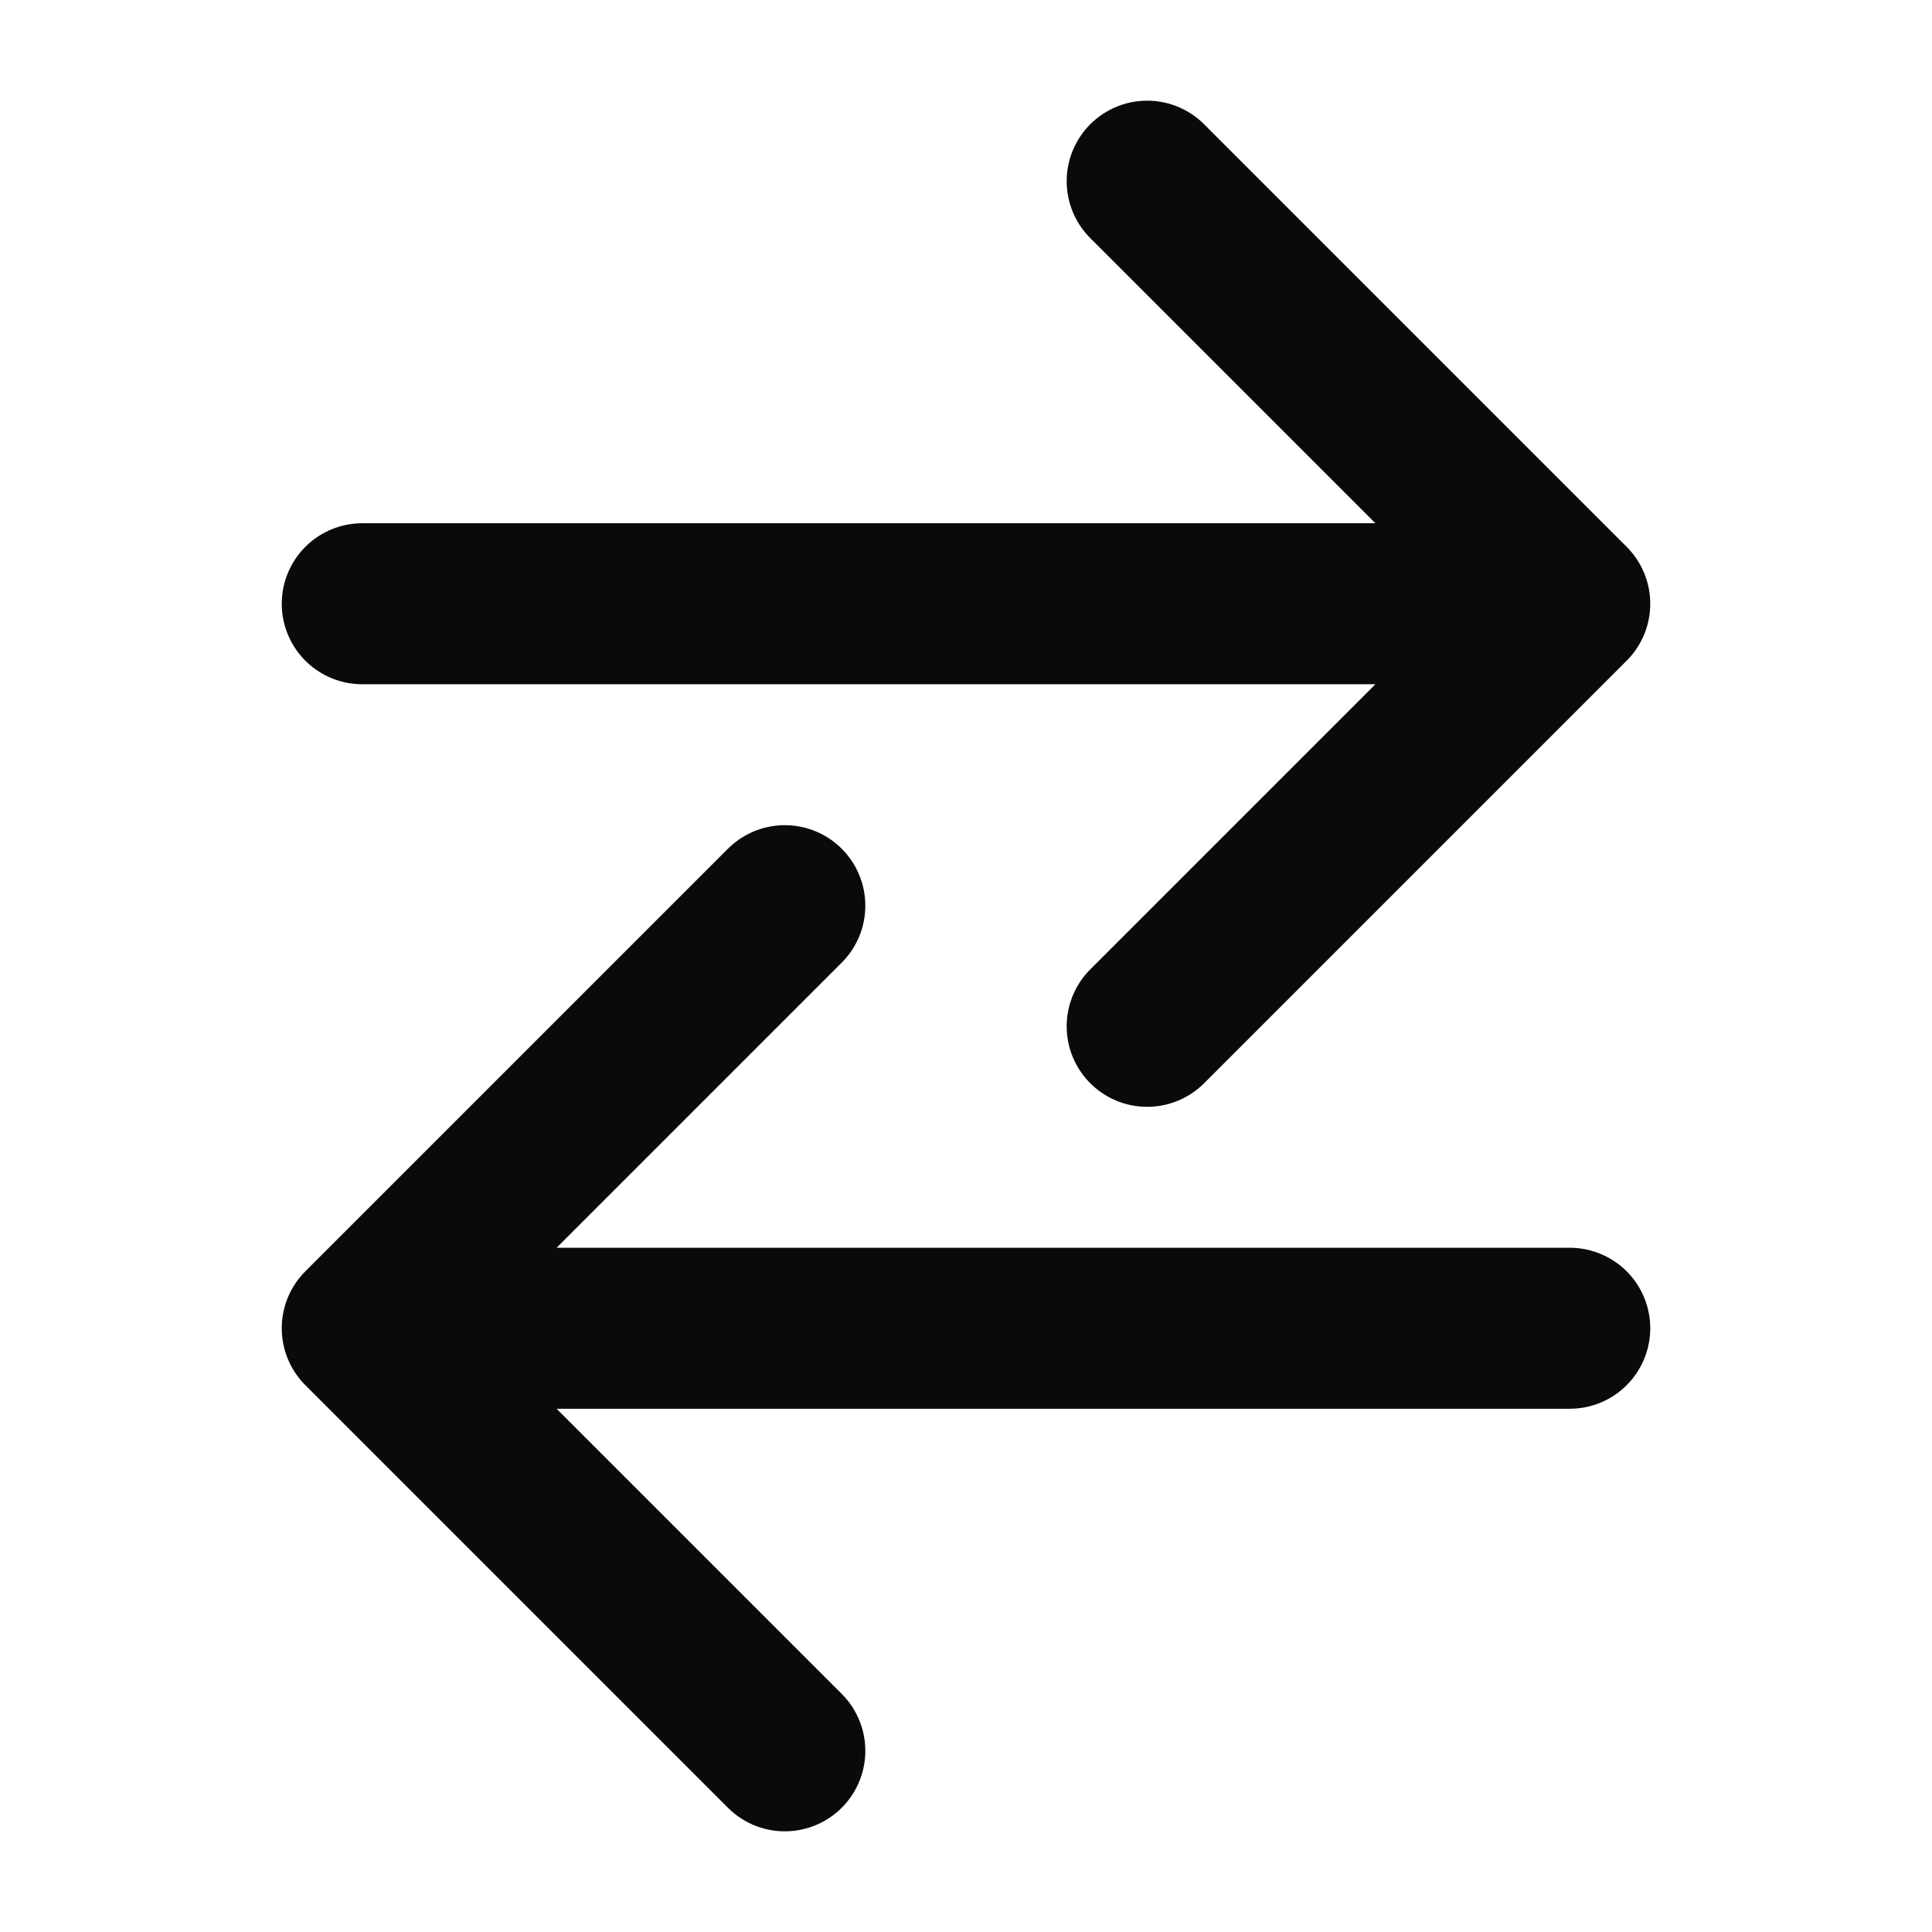
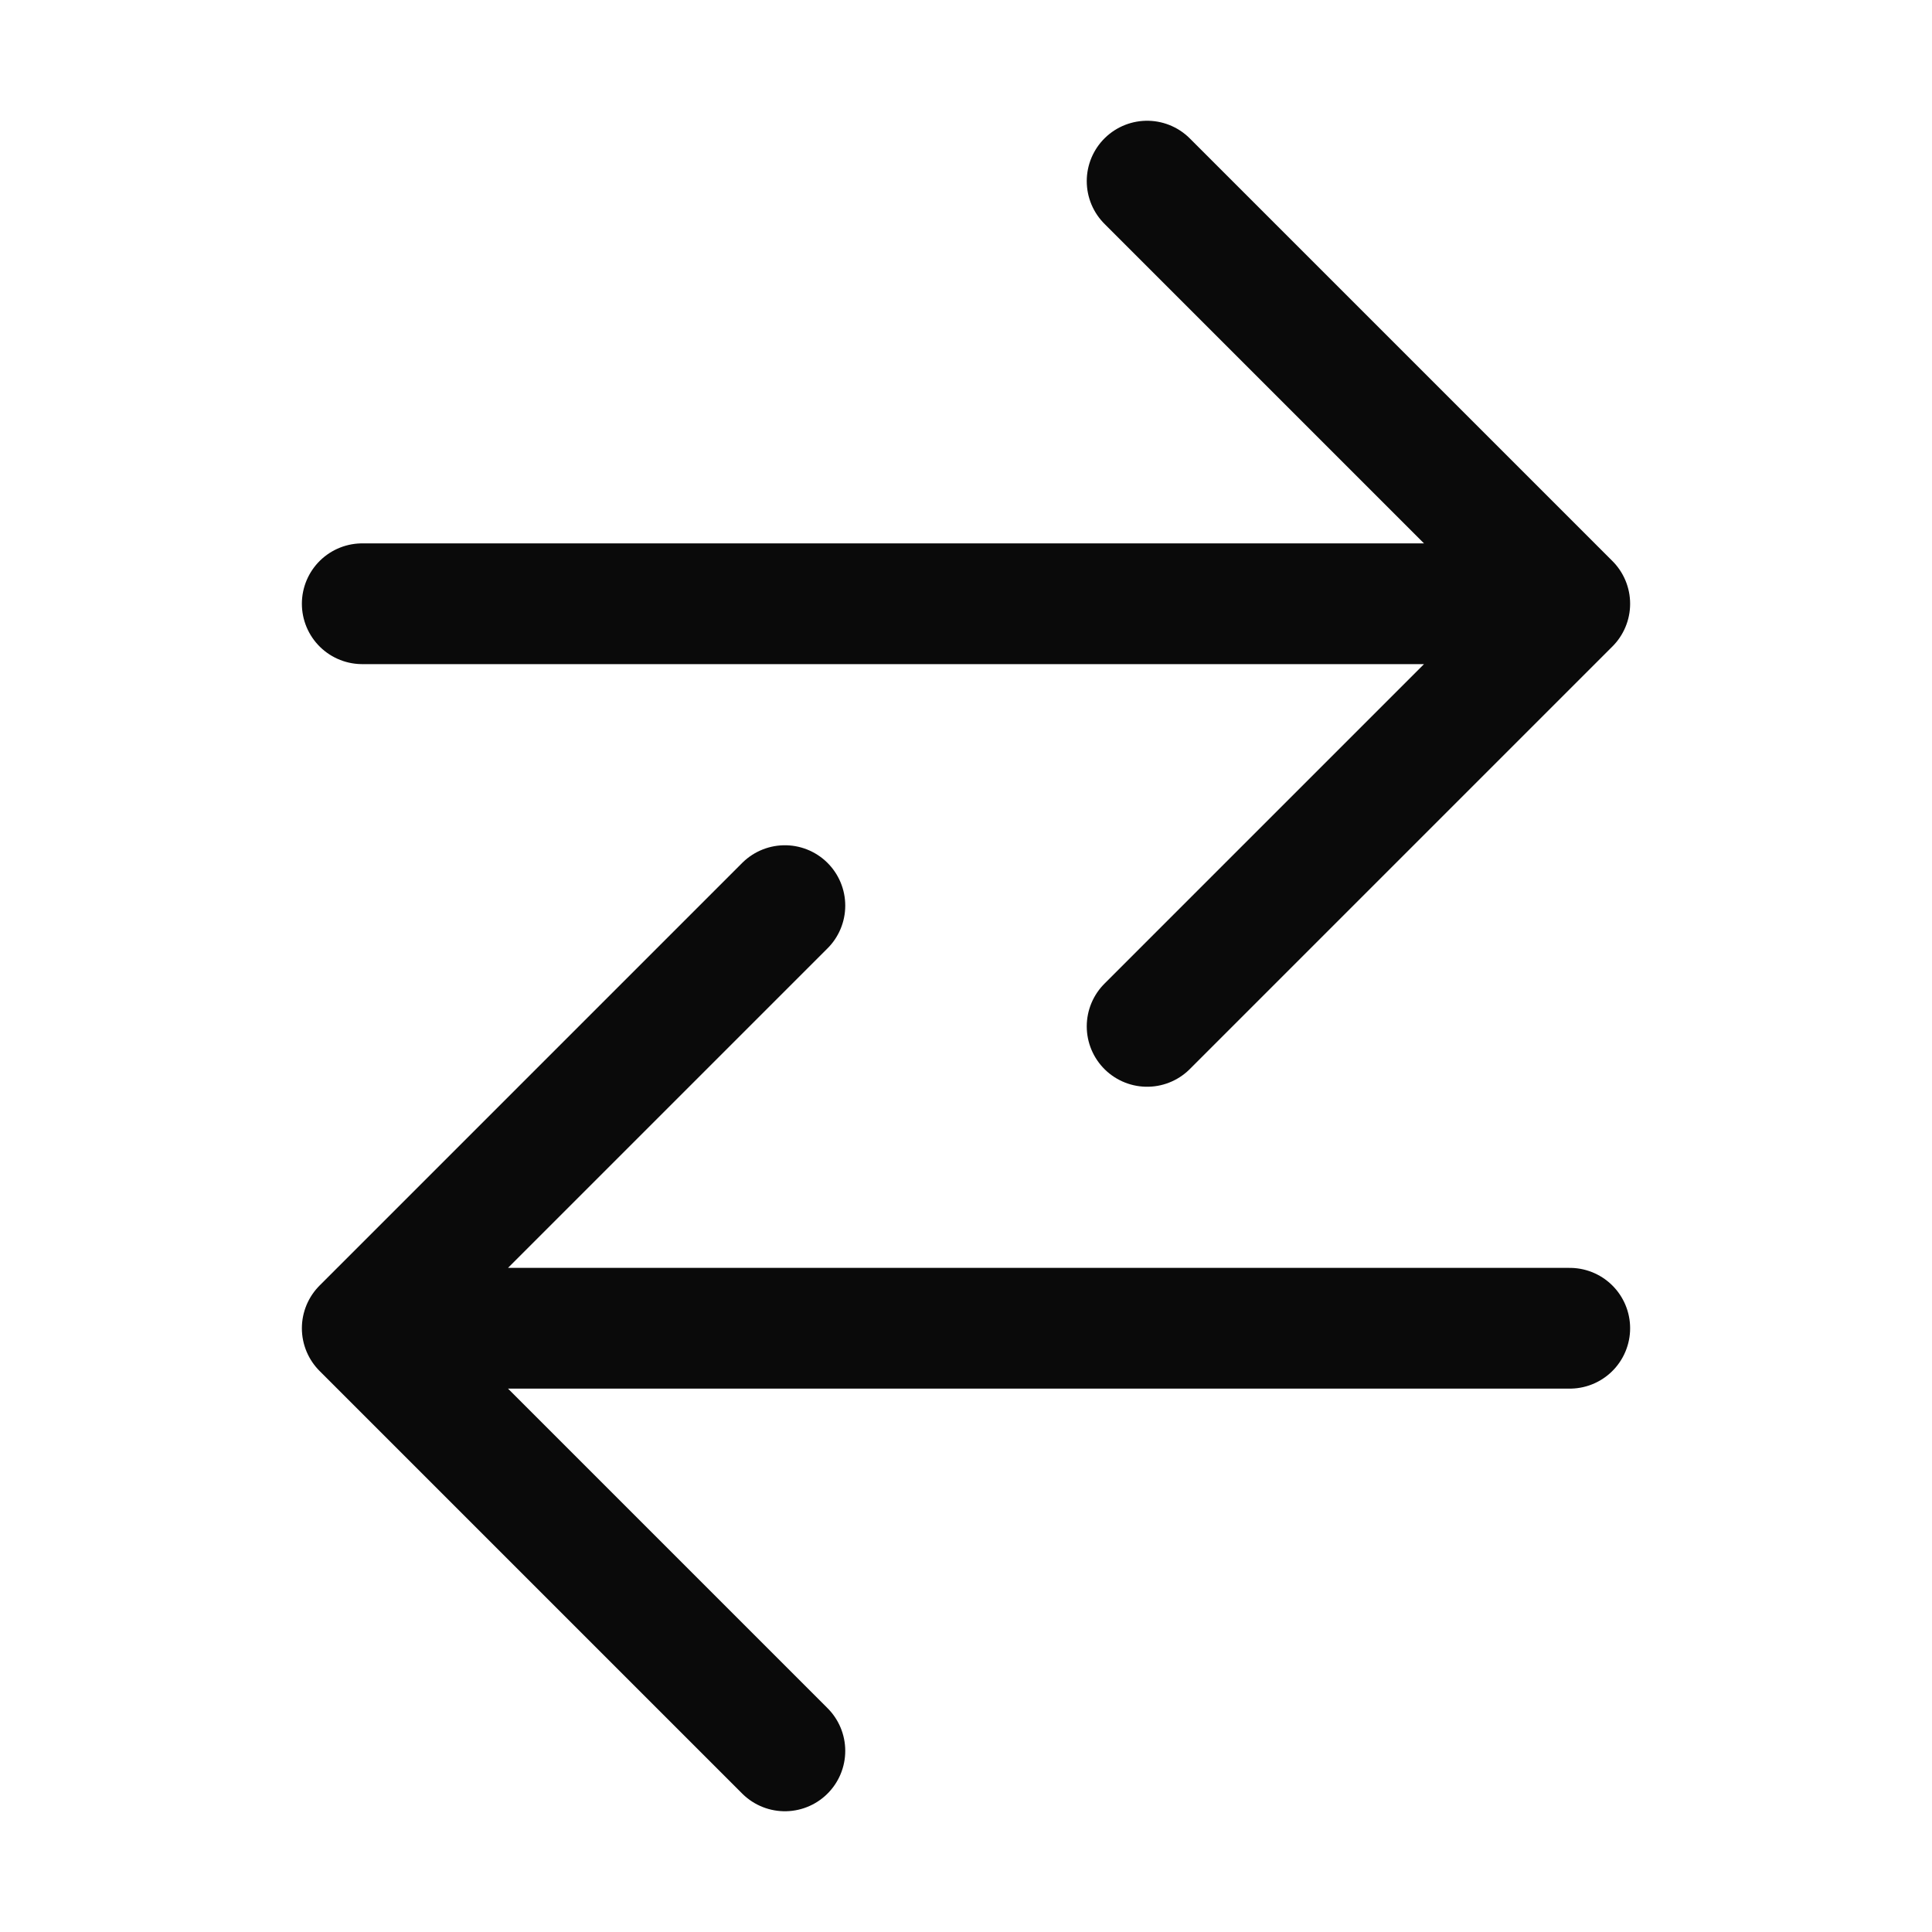
- <svg xmlns="http://www.w3.org/2000/svg" width="18" height="18" viewBox="0 0 18 18" fill="none">
-   <path d="M10.688 1.688L14.625 5.625L10.688 9.562M14.023 5.625H3.375M7.312 16.312L3.375 12.375L7.312 8.438M4.008 12.375H14.625" stroke="#0A0A0A" stroke-width="1.5" stroke-linecap="round" stroke-linejoin="round" />
+ <svg xmlns="http://www.w3.org/2000/svg" width="24" height="24" viewBox="0 0 24 24" fill="none">
+   <path d="M14.25 2.25L19.5 7.5L14.25 12.75M18.697 7.5H4.5M9.75 21.75L4.5 16.5L9.75 11.25M5.344 16.5H19.5" stroke="#0A0A0A" stroke-width="1.5" stroke-linecap="round" stroke-linejoin="round" />
</svg>
